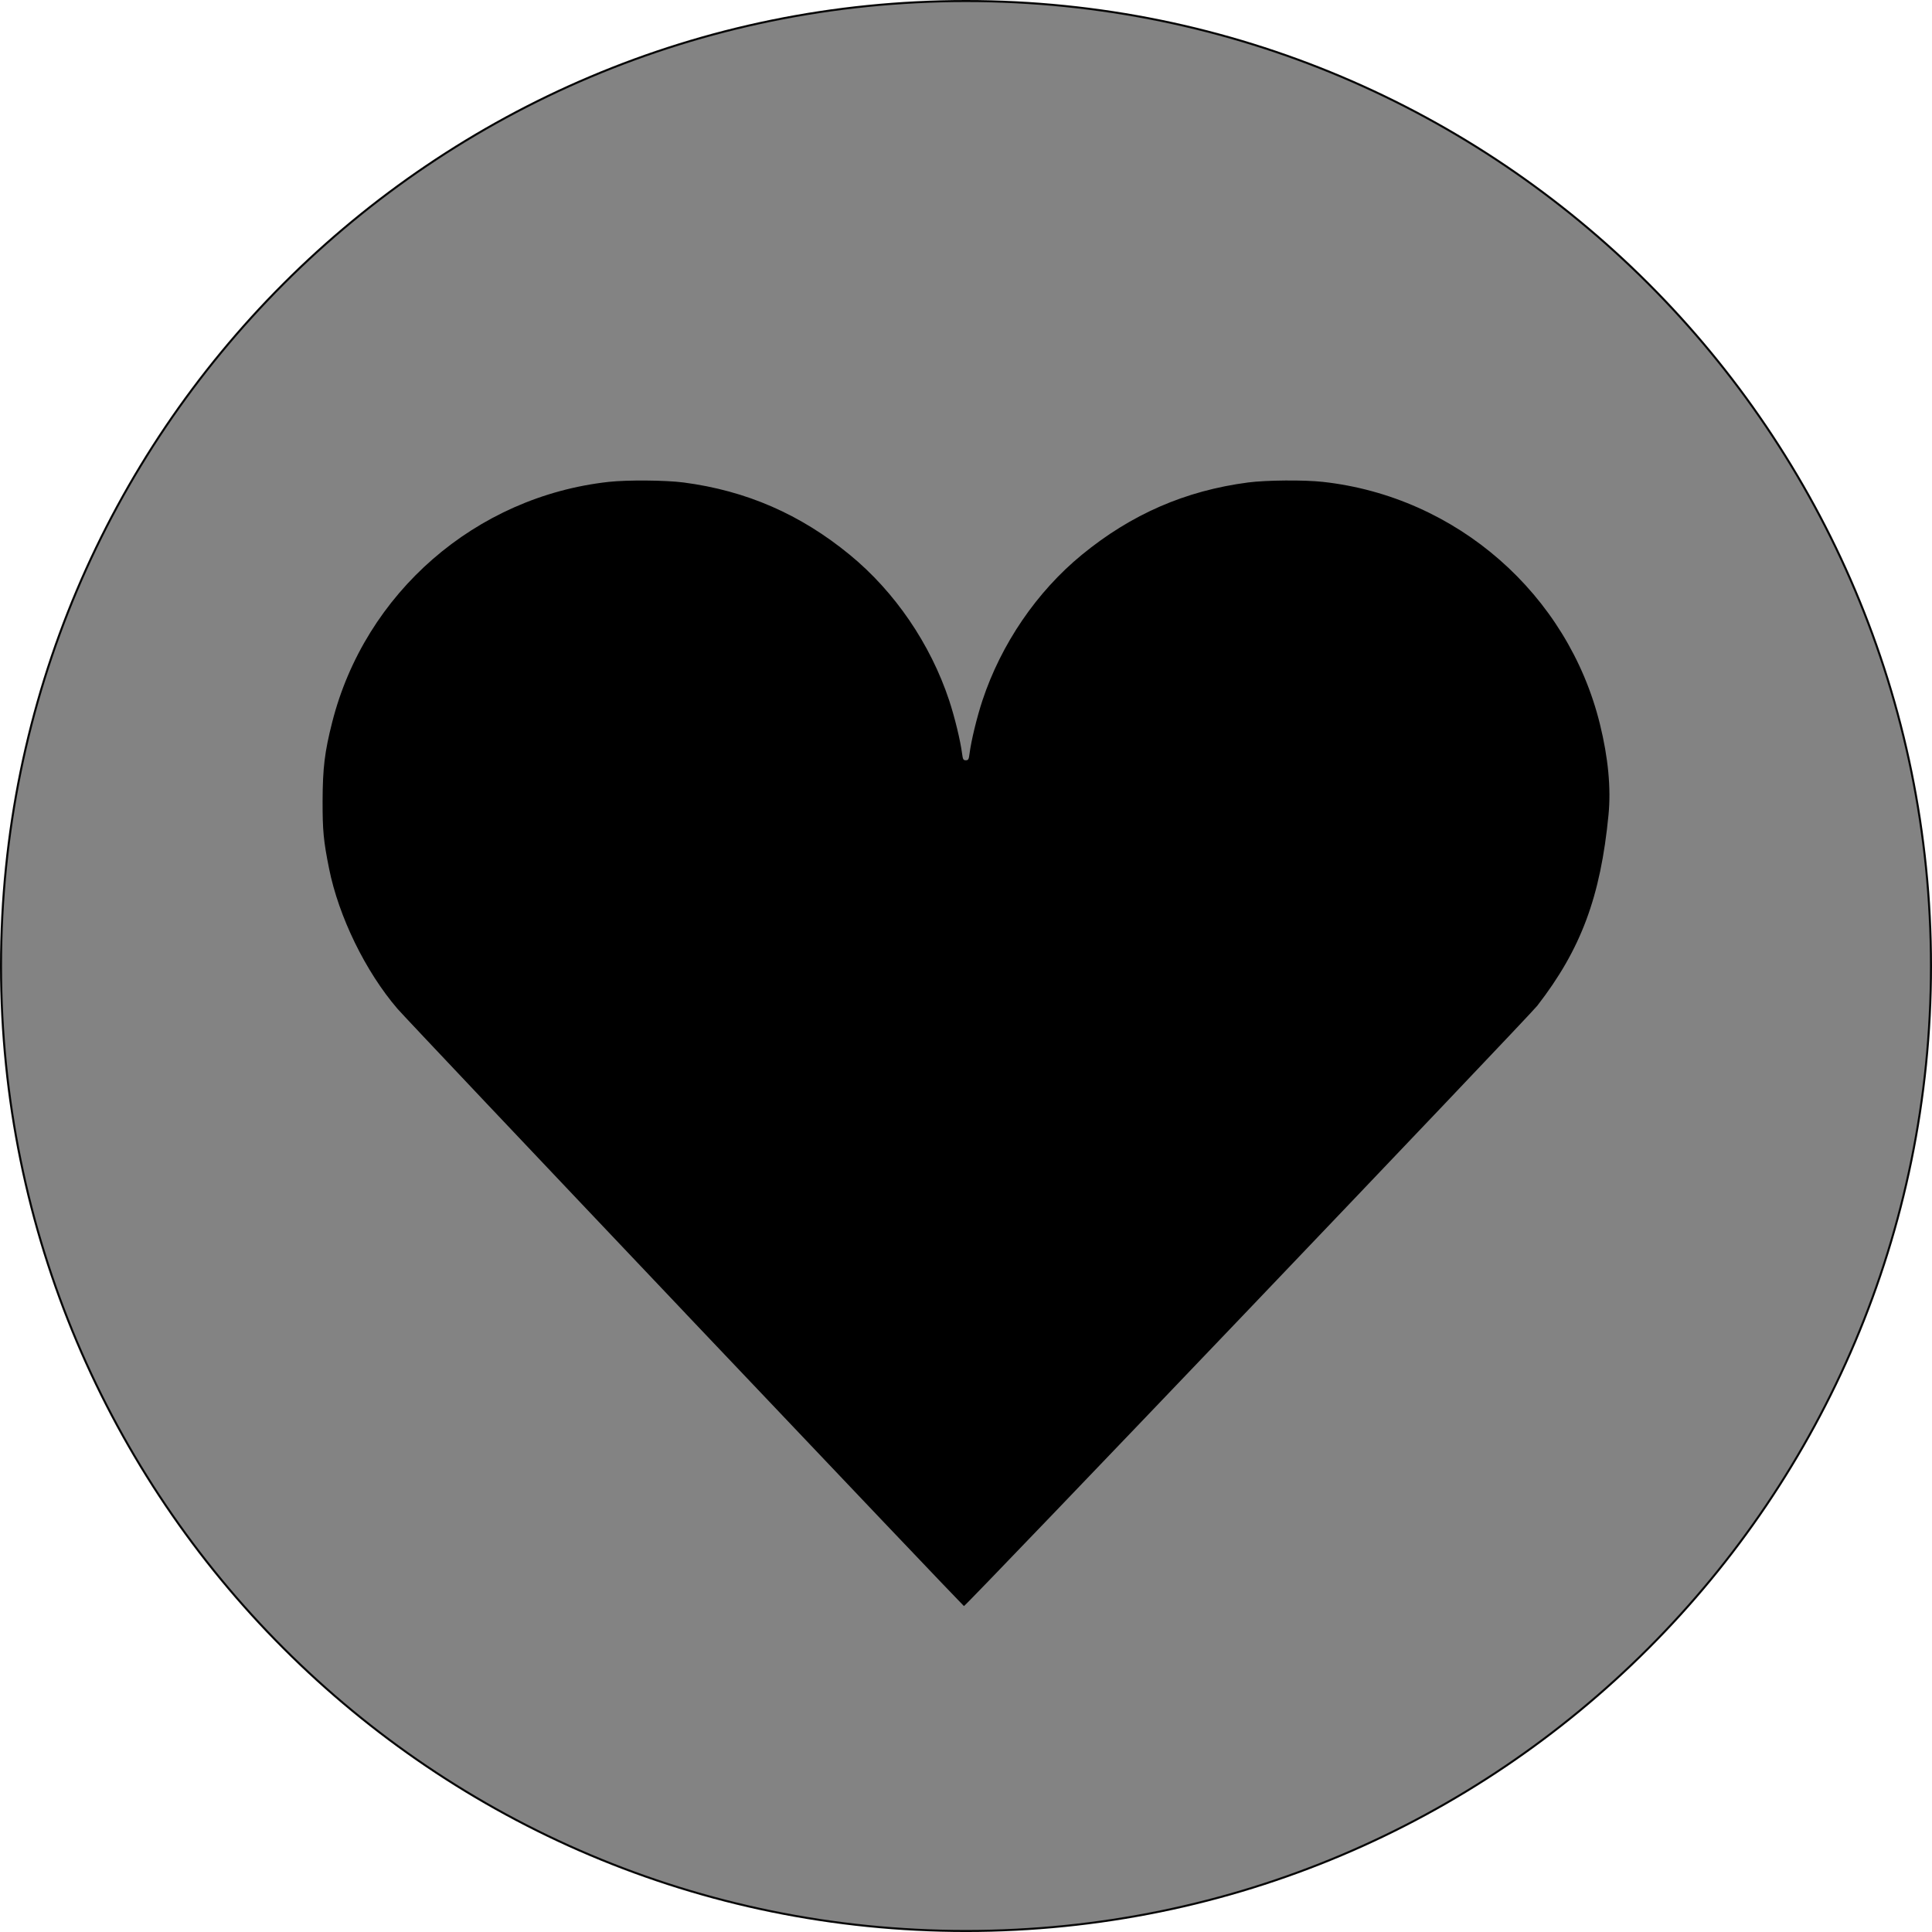
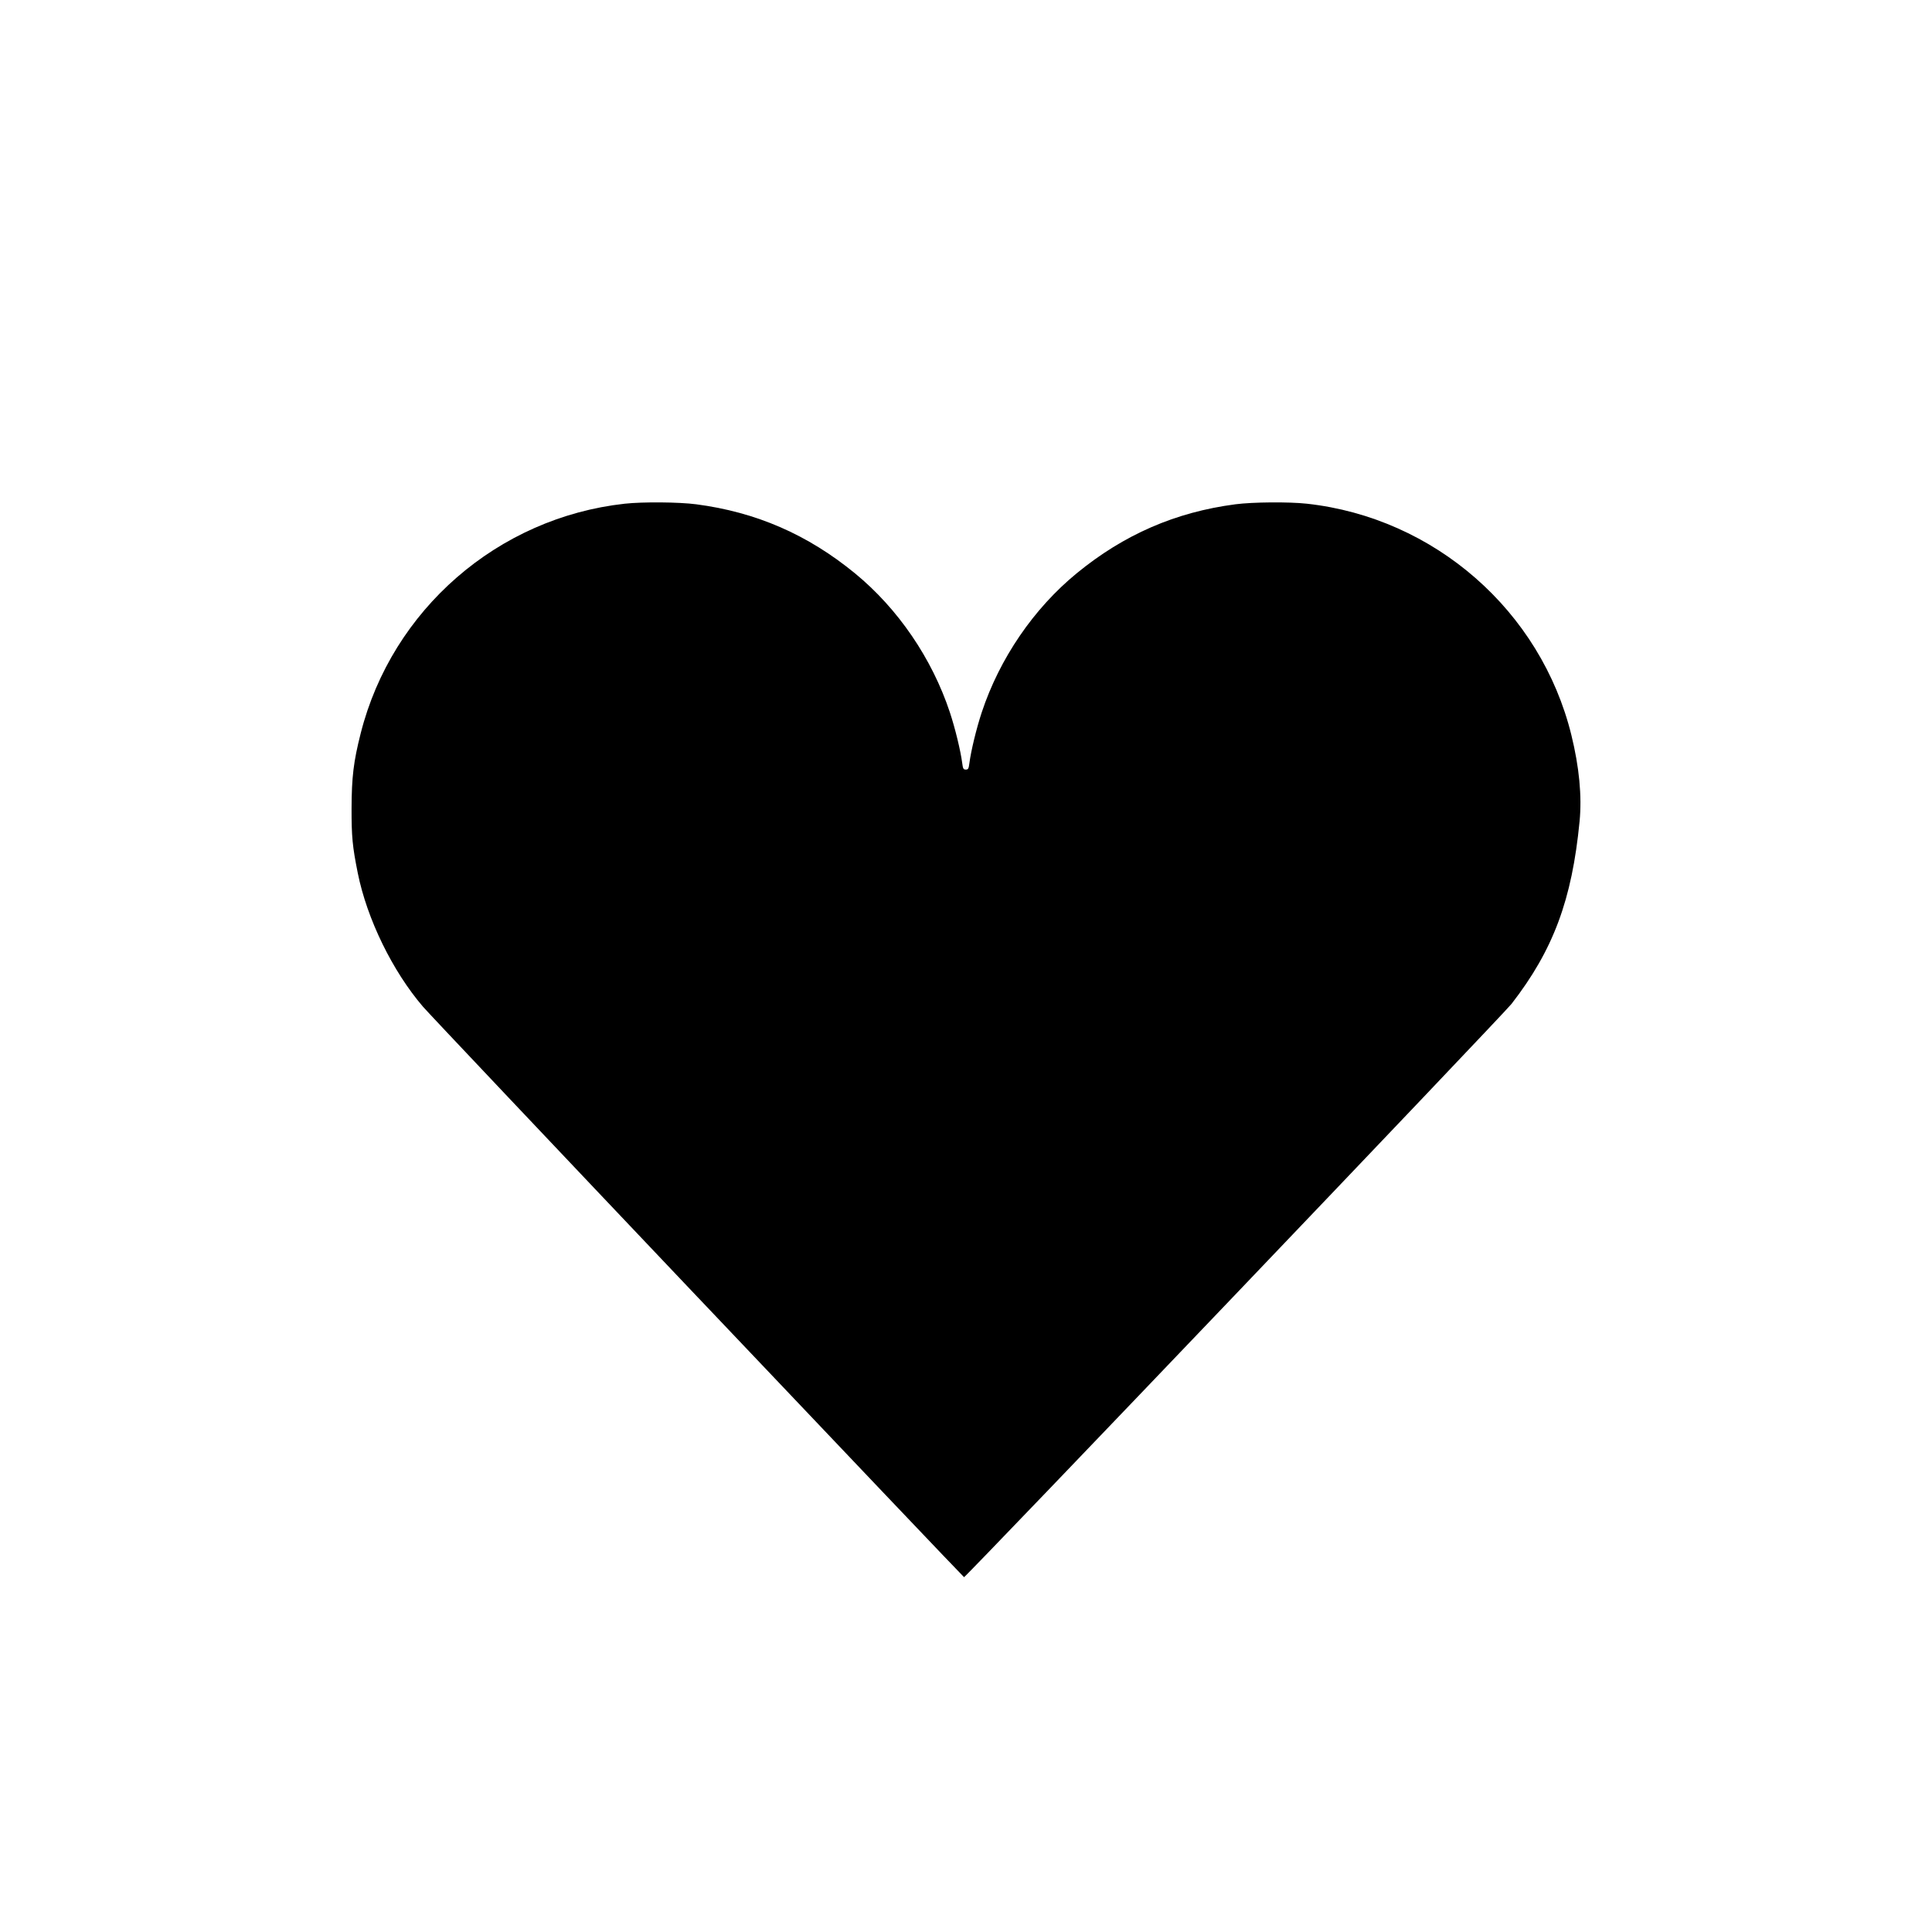
- <svg xmlns="http://www.w3.org/2000/svg" width="42.333mm" height="42.333mm" viewBox="0 0 42.333 42.333" version="1.1" id="svg2479">
-   <defs id="defs2473">
+ <svg xmlns="http://www.w3.org/2000/svg" width="44.333mm" height="44.333mm" viewBox="0 0 157.087 157.087" id="svg6694" version="1.1">
+   <defs id="defs6696">
    <clipPath clipPathUnits="userSpaceOnUse" id="clipPath4175">
      <a id="a4177" style="fill:#000000">
        <circle style="fill:#000000;fill-rule:evenodd;stroke:#000000;stroke-width:0.16px;stroke-linecap:butt;stroke-linejoin:miter;stroke-opacity:1" id="circle4179" cx="1251.643" cy="-169.281" r="74.92" />
      </a>
    </clipPath>
    <clipPath clipPathUnits="userSpaceOnUse" id="clipPath4468">
      <a id="a4470" style="opacity:1;fill:#808080" transform="translate(984.8346,-5.692376)">
        <circle style="fill:#808080;fill-rule:evenodd;stroke:#000000;stroke-width:0.16px;stroke-linecap:butt;stroke-linejoin:miter;stroke-opacity:1" id="circle4472" cx="1251.643" cy="-169.281" r="74.92" />
      </a>
    </clipPath>
    <clipPath clipPathUnits="userSpaceOnUse" id="clipPath4275">
      <a id="a4277" style="opacity:0.97;fill:#4d4d4d" transform="translate(660.5756,-5.692376)">
        <circle style="fill:#4d4d4d;fill-rule:evenodd;stroke:#000000;stroke-width:0.16px;stroke-linecap:butt;stroke-linejoin:miter;stroke-opacity:1" id="circle4279" cx="1251.643" cy="-169.281" r="74.92" />
      </a>
    </clipPath>
  </defs>
-   <g id="layer1" transform="translate(29.93436,-177.7193)">
-     <a transform="matrix(0.2822222,0,0,0.2822222,-362.0093,246.6608)" style="display:inline;opacity:0.97;fill:#808080" id="a3358-6">
-       <circle r="74.92" cy="-169.281" cx="1251.643" id="path3355-1" style="fill:#808080;fill-rule:evenodd;stroke:#000000;stroke-width:0.16px;stroke-linecap:butt;stroke-linejoin:miter;stroke-opacity:1" />
-     </a>
-     <path transform="matrix(0.2822222,0,0,0.2822222,-548.4384,248.2673)" style="display:inline;opacity:1;fill:#4d4d4d;fill-opacity:1;fill-rule:evenodd;stroke:#000000;stroke-width:0;stroke-linecap:butt;stroke-linejoin:miter;stroke-miterlimit:4;stroke-dasharray:none;stroke-opacity:1" d="m 1912.031,-125.339 40.909,-81.644 92.176,92.176 -77.755,44.798 z" id="path4269" clip-path="url(#clipPath4275)" />
-     <path style="display:inline;opacity:1;fill:#000000;stroke-width:0.282" d="m -14.916,206.495 c -3.348,-3.528 -6.188,-6.531 -6.31,-6.673 -0.7,-0.815 -1.287,-2.018 -1.498,-3.071 -0.122,-0.607 -0.143,-0.833 -0.142,-1.482 0.003,-0.72 0.044,-1.069 0.21,-1.723 0.719,-2.837 3.145,-4.946 6.059,-5.268 0.41,-0.045 1.244,-0.038 1.64,0.013 1.374,0.18 2.558,0.695 3.643,1.585 0.986,0.809 1.767,1.953 2.177,3.189 0.121,0.366 0.247,0.883 0.283,1.165 0.017,0.129 0.027,0.148 0.082,0.148 0.055,0 0.066,-0.019 0.082,-0.148 0.036,-0.282 0.162,-0.8 0.283,-1.165 0.41,-1.236 1.19,-2.38 2.177,-3.189 1.085,-0.89 2.269,-1.405 3.643,-1.585 0.397,-0.052 1.231,-0.059 1.64,-0.013 2.928,0.323 5.369,2.458 6.07,5.31 0.181,0.735 0.244,1.402 0.188,1.981 -0.174,1.8 -0.604,2.952 -1.561,4.187 -0.188,0.242 -12.521,13.157 -12.563,13.155 -0.009,0 -2.756,-2.887 -6.104,-6.416 z" id="path4263" />
+   <g id="layer1" transform="translate(-705.7251,-1968.447)">
+     <path style="display:inline;opacity:1;fill:#000000" d="m 762.481,2073.951 c -11.864,-12.502 -21.926,-23.142 -22.359,-23.646 -2.481,-2.887 -4.561,-7.15 -5.309,-10.881 -0.431,-2.15 -0.508,-2.95 -0.503,-5.251 0.01,-2.549 0.156,-3.787 0.744,-6.106 2.549,-10.053 11.144,-17.526 21.468,-18.665 1.452,-0.16 4.407,-0.136 5.813,0.048 4.87,0.637 9.064,2.462 12.909,5.616 3.495,2.867 6.261,6.92 7.713,11.299 0.429,1.296 0.875,3.129 1.004,4.129 0.059,0.458 0.097,0.525 0.292,0.525 0.195,0 0.233,-0.068 0.292,-0.525 0.129,-1 0.575,-2.833 1.004,-4.129 1.451,-4.379 4.218,-8.431 7.713,-11.299 3.845,-3.155 8.04,-4.979 12.909,-5.616 1.405,-0.184 4.36,-0.208 5.813,-0.048 10.375,1.144 19.023,8.709 21.507,18.815 0.641,2.606 0.865,4.968 0.666,7.018 -0.618,6.379 -2.139,10.46 -5.532,14.835 -0.666,0.859 -44.367,46.619 -44.515,46.613 -0.031,0 -9.764,-10.231 -21.628,-22.733 z" id="path4263" />
  </g>
</svg>
